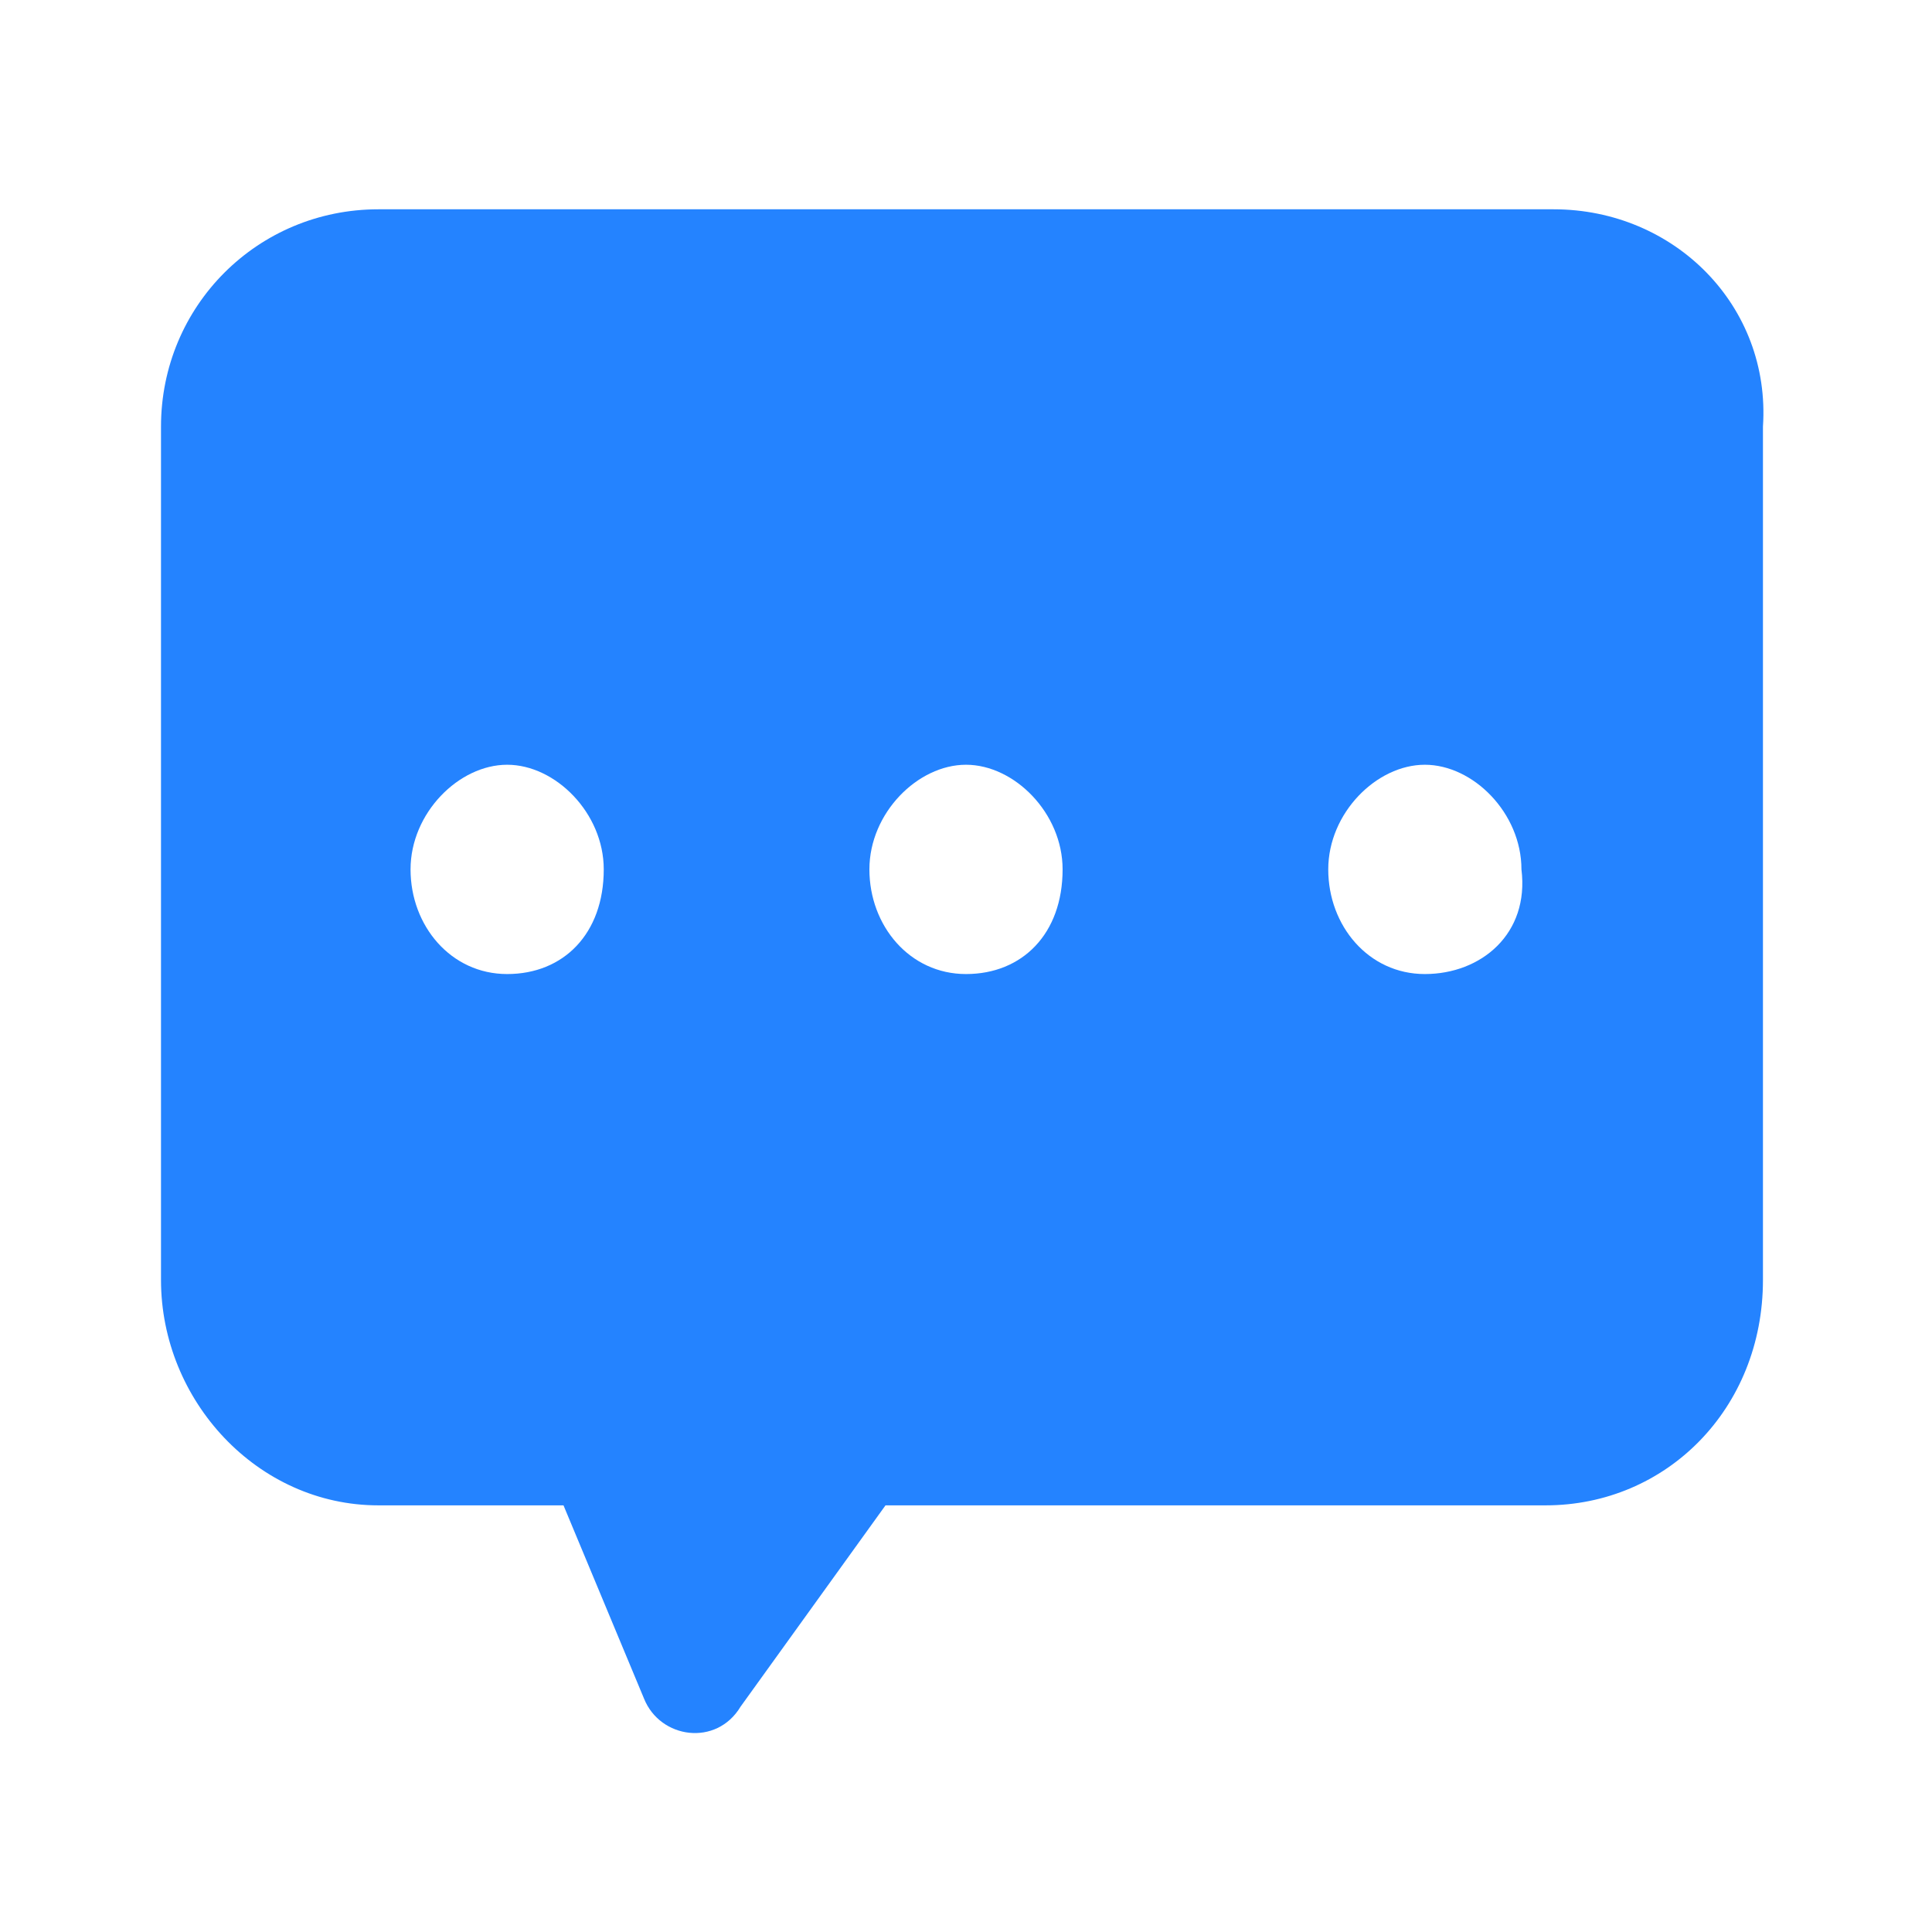
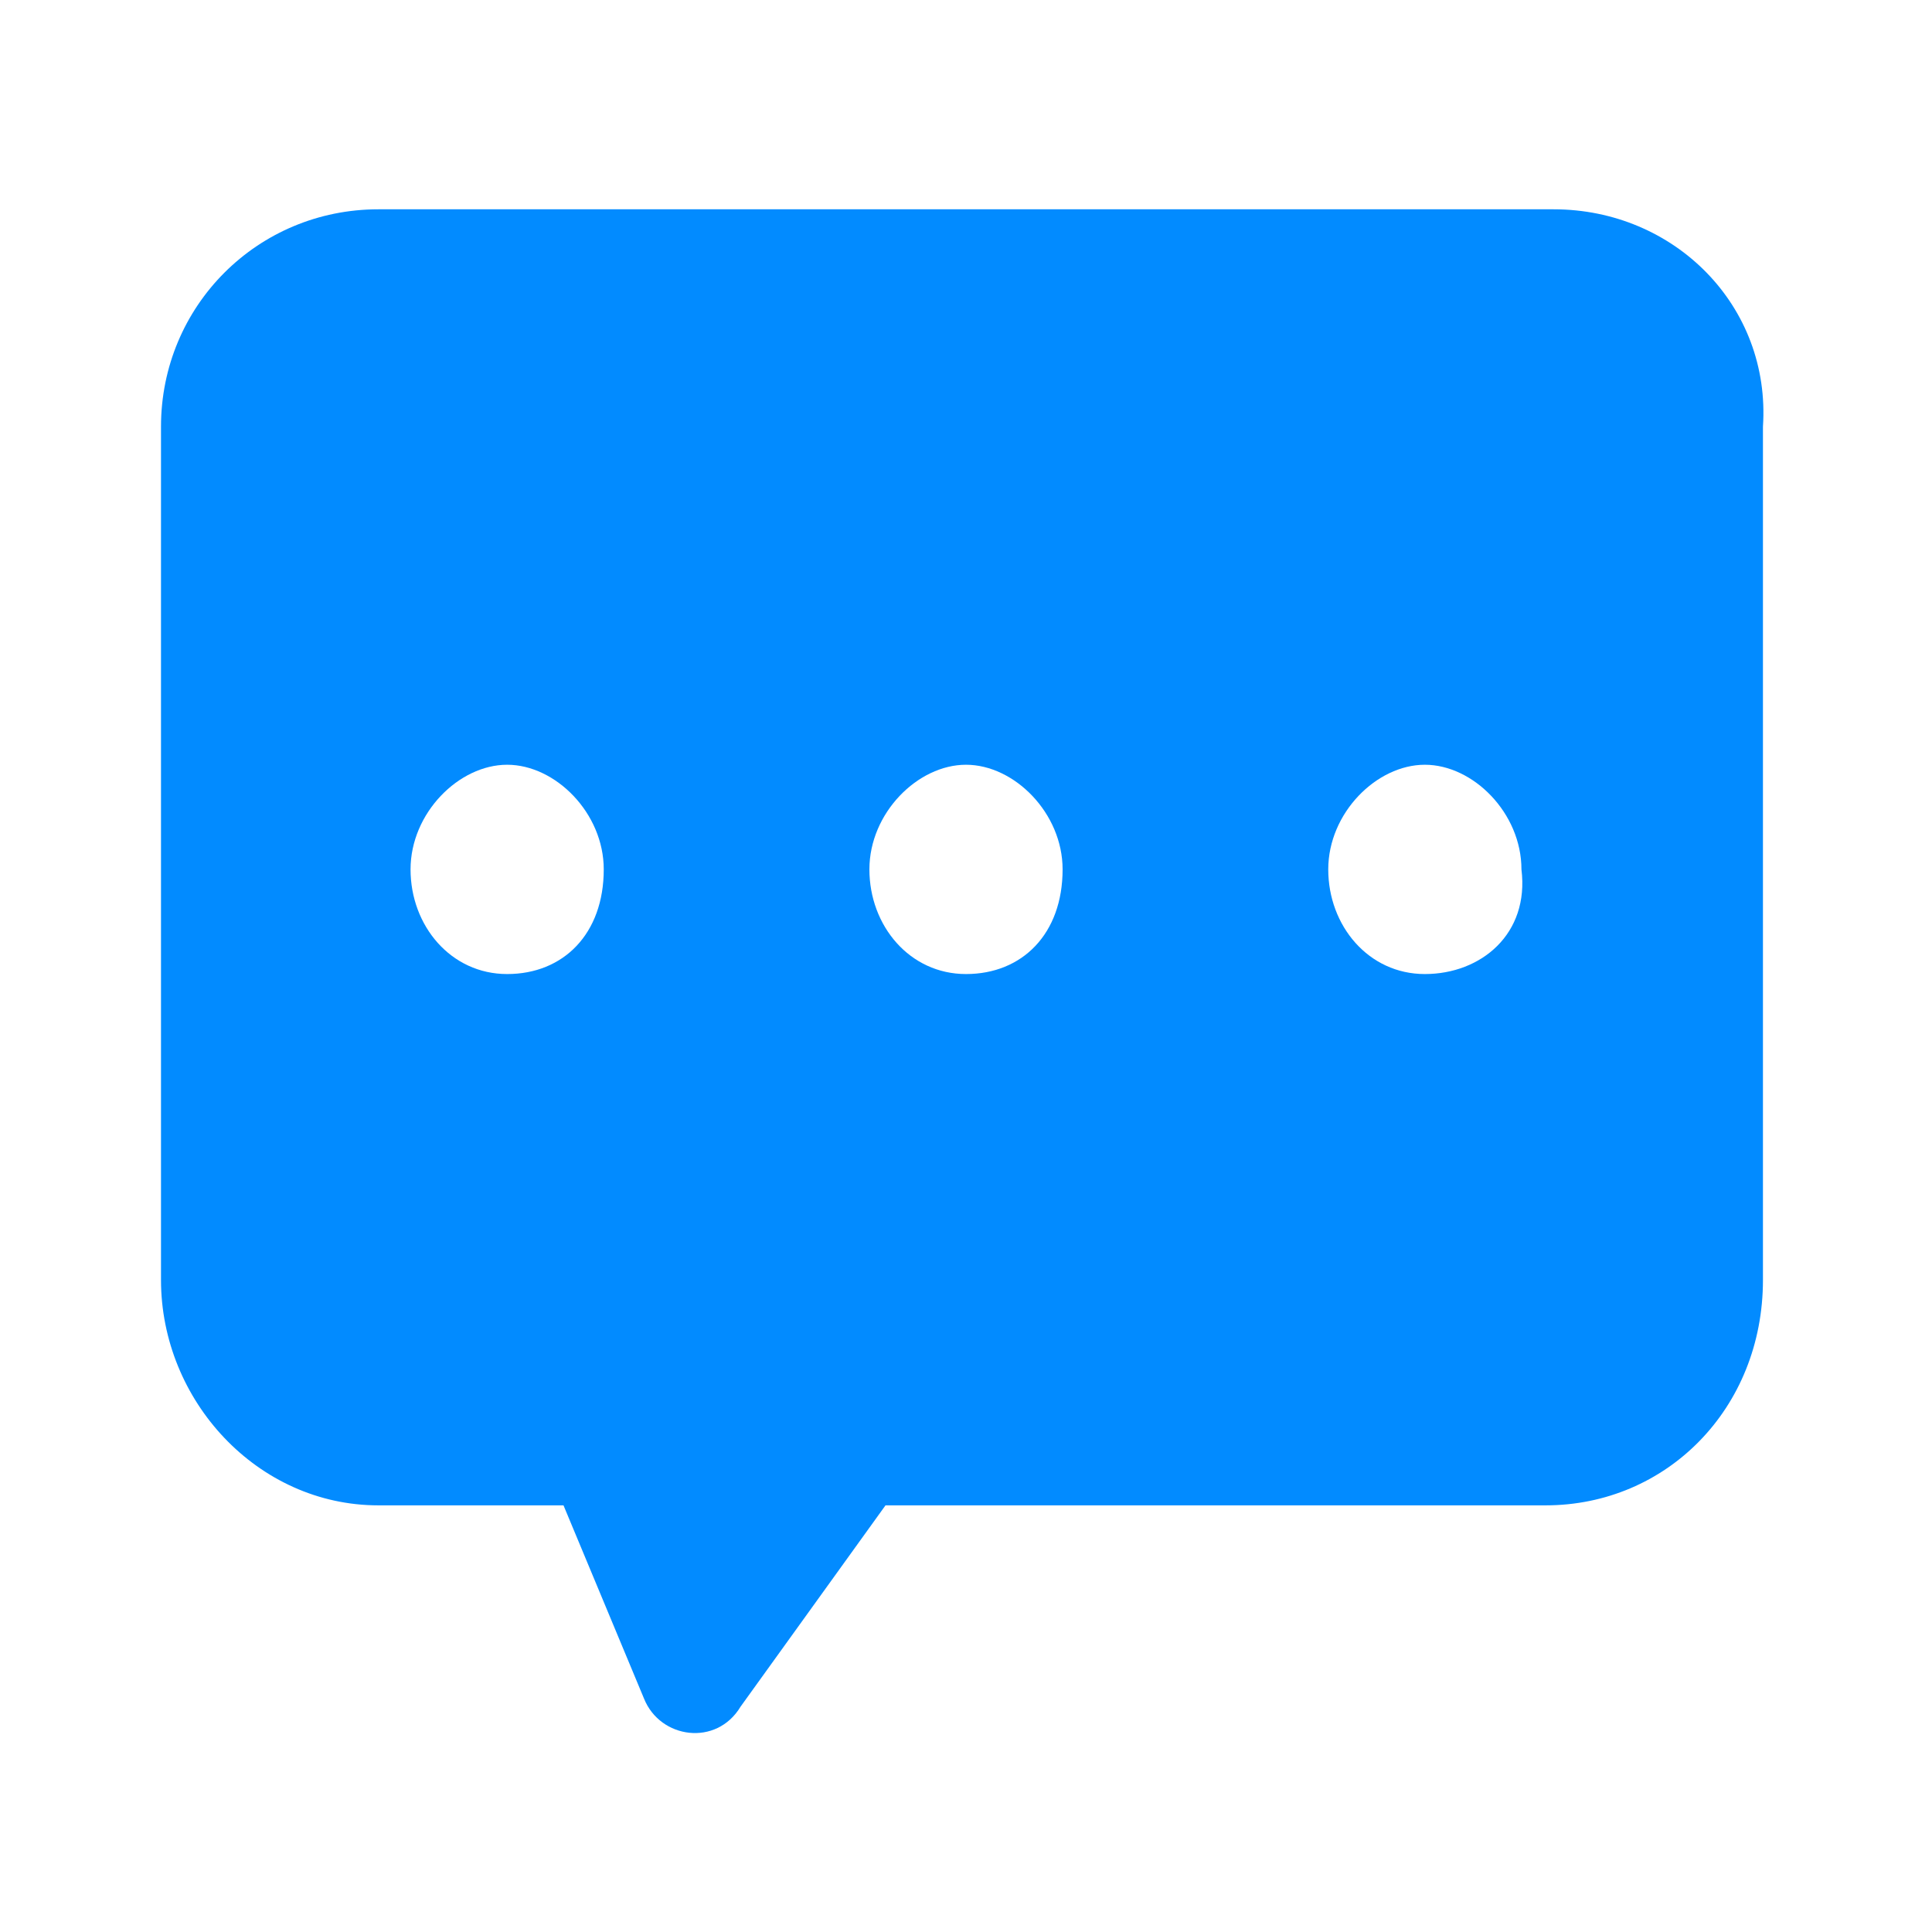
<svg xmlns="http://www.w3.org/2000/svg" t="1645583912625" class="icon" viewBox="0 0 1024 1024" version="1.1" p-id="2181" width="32" height="32">
  <defs>
    <style type="text/css" />
  </defs>
-   <path d="M823.467 110.933H200.533C136.533 110.933 85.333 162.133 85.333 226.133v452.267c0 64 51.2 119.467 115.2 119.467H298.667l42.667 102.4c8.533 21.333 38.4 25.6 51.2 4.267l76.8-106.667h349.867c64 0 115.2-51.2 115.2-119.467V226.133c4.267-64-46.933-115.2-110.933-115.2z m-554.667 405.333c-29.867 0-51.2-25.6-51.2-55.467 0-29.867 25.6-55.467 51.2-55.467s51.2 25.6 51.2 55.467c0 34.133-21.333 55.467-51.2 55.467z m243.2 0c-29.867 0-51.2-25.6-51.2-55.467 0-29.867 25.6-55.467 51.2-55.467s51.2 25.6 51.2 55.467c0 34.133-21.333 55.467-51.2 55.467z m243.2 0c-29.867 0-51.2-25.6-51.2-55.467 0-29.867 25.6-55.467 51.2-55.467s51.2 25.6 51.2 55.467c4.267 34.133-21.333 55.467-51.2 55.467z" p-id="2182" fill="#2483ff" />
+   <path d="M823.467 110.933H200.533C136.533 110.933 85.333 162.133 85.333 226.133v452.267c0 64 51.2 119.467 115.2 119.467H298.667l42.667 102.4c8.533 21.333 38.4 25.6 51.2 4.267l76.8-106.667h349.867c64 0 115.2-51.2 115.2-119.467V226.133c4.267-64-46.933-115.2-110.933-115.2z m-554.667 405.333c-29.867 0-51.2-25.6-51.2-55.467 0-29.867 25.6-55.467 51.2-55.467s51.2 25.6 51.2 55.467c0 34.133-21.333 55.467-51.2 55.467z m243.2 0c-29.867 0-51.2-25.6-51.2-55.467 0-29.867 25.6-55.467 51.2-55.467s51.2 25.6 51.2 55.467c0 34.133-21.333 55.467-51.2 55.467z m243.2 0c-29.867 0-51.2-25.6-51.2-55.467 0-29.867 25.6-55.467 51.2-55.467s51.2 25.6 51.2 55.467c4.267 34.133-21.333 55.467-51.2 55.467z" p-id="2182" fill="#028bff" />
</svg>
